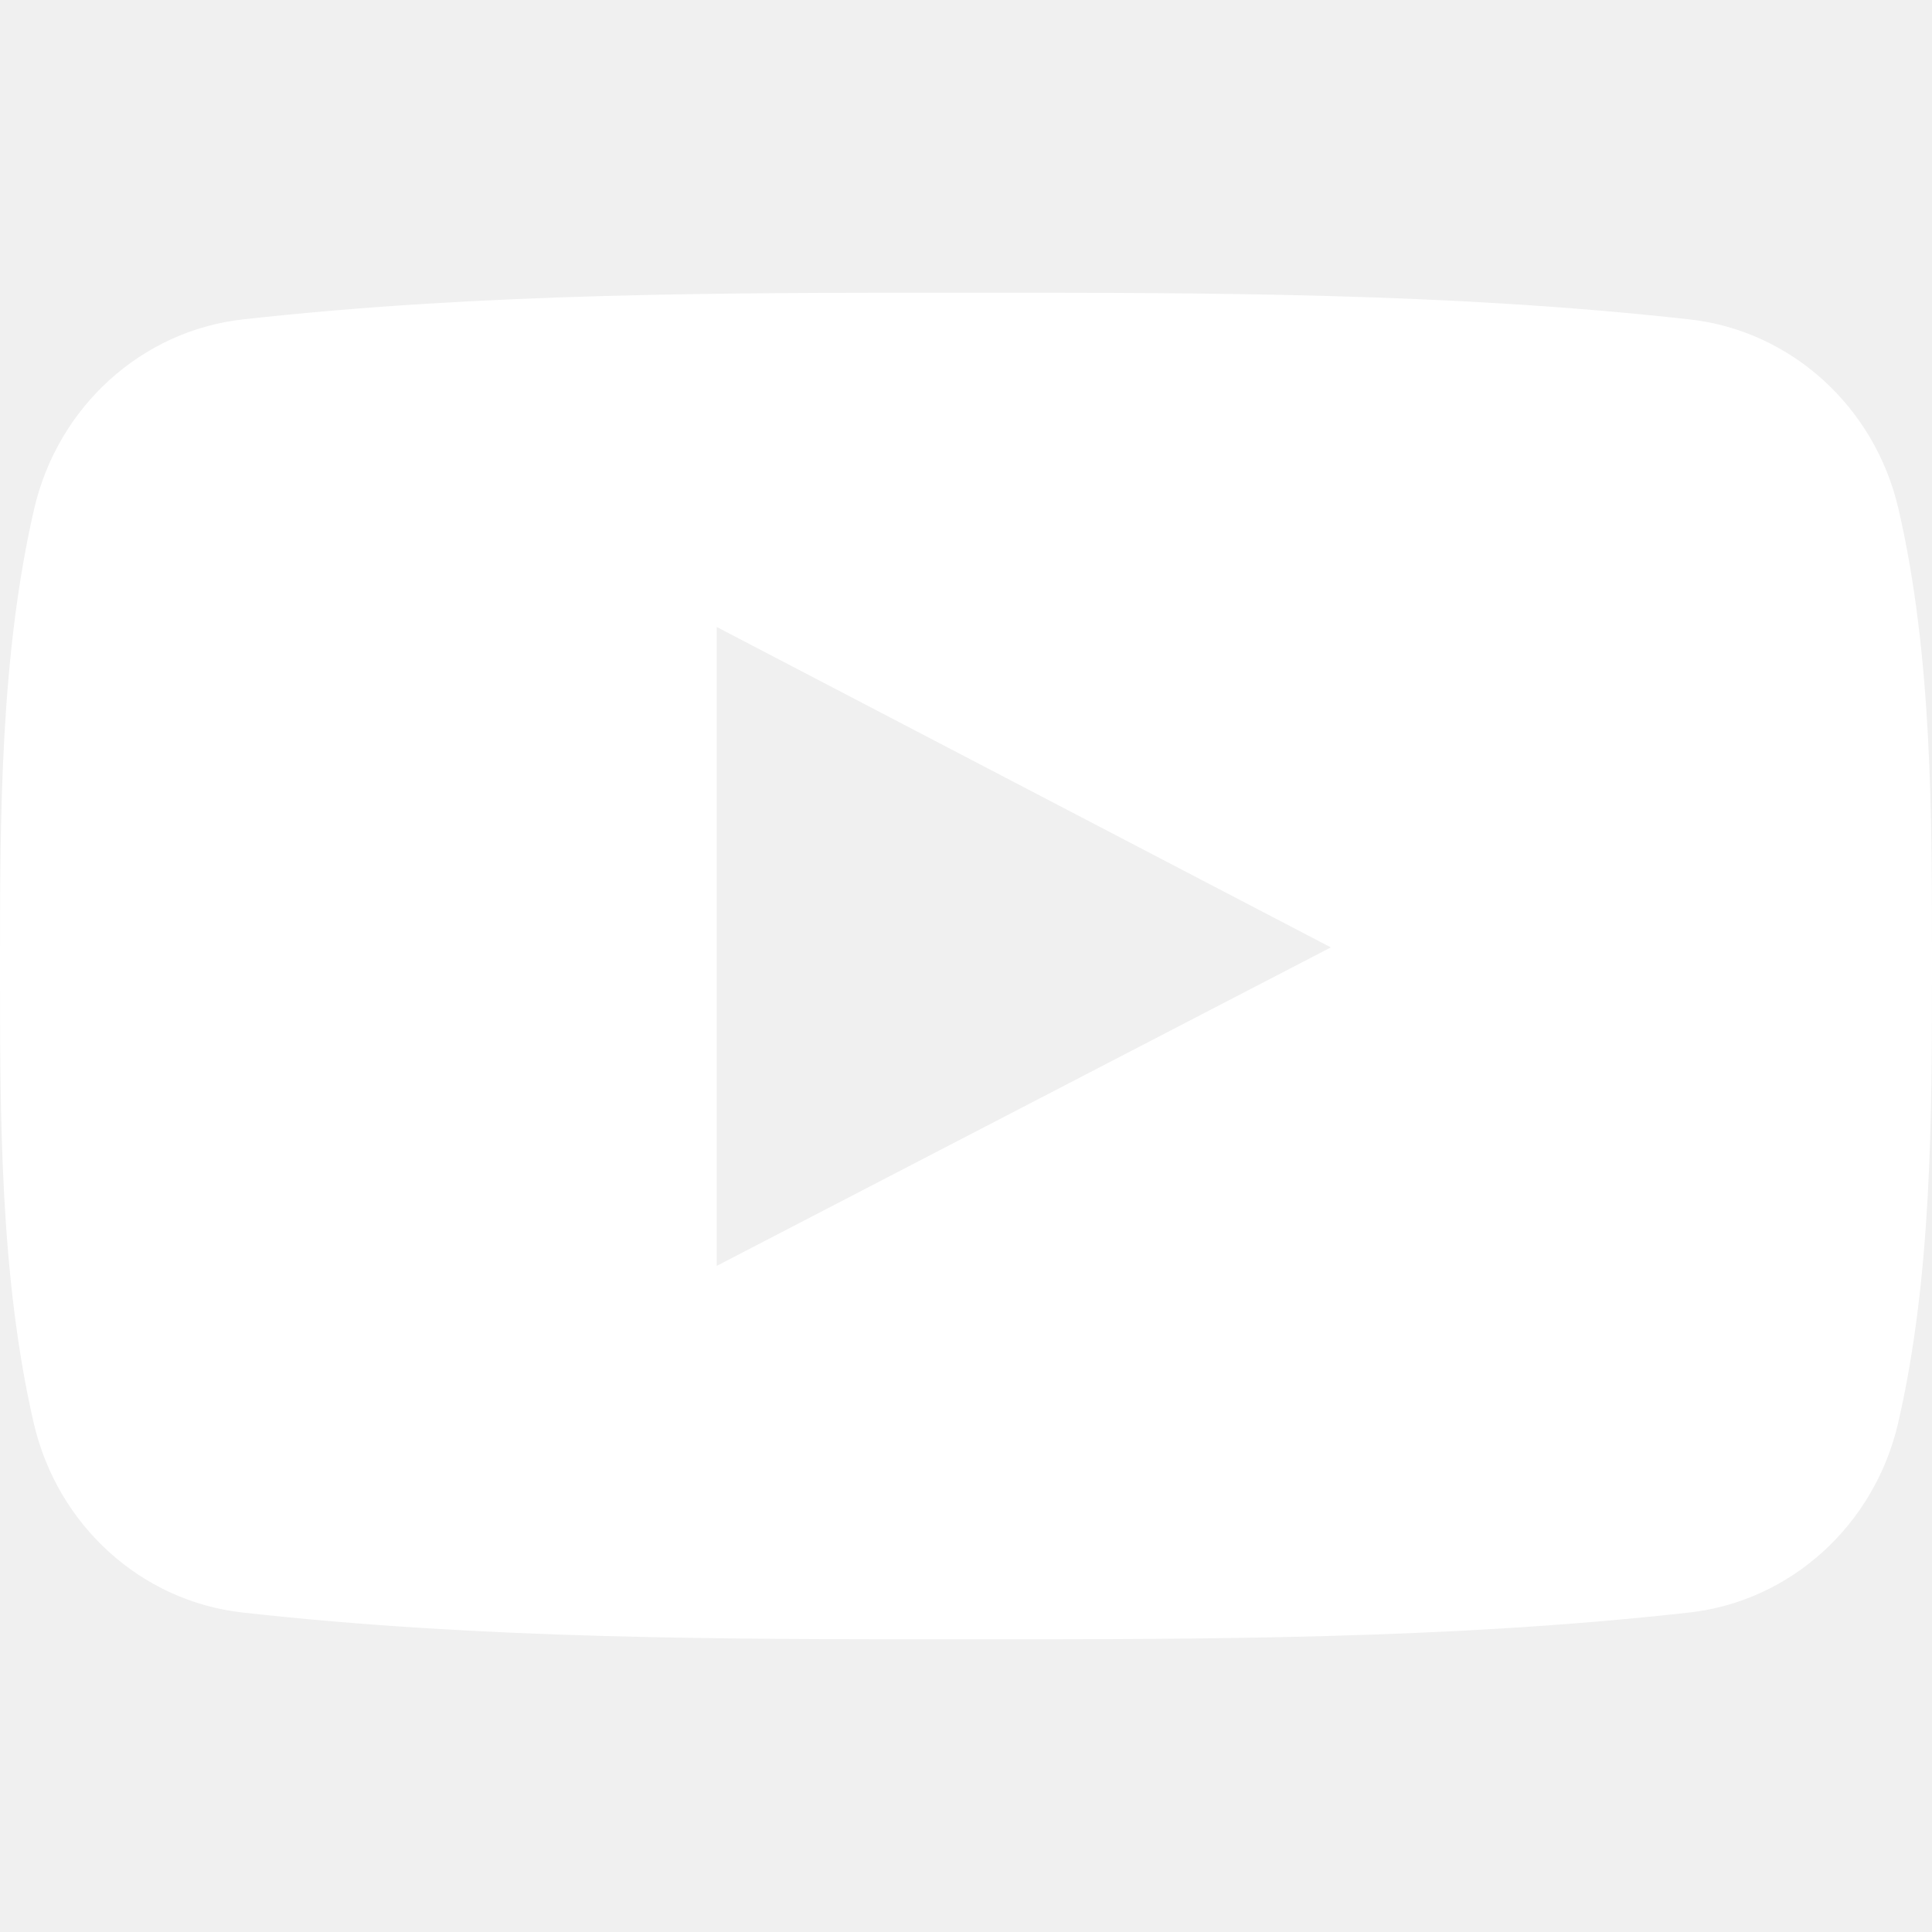
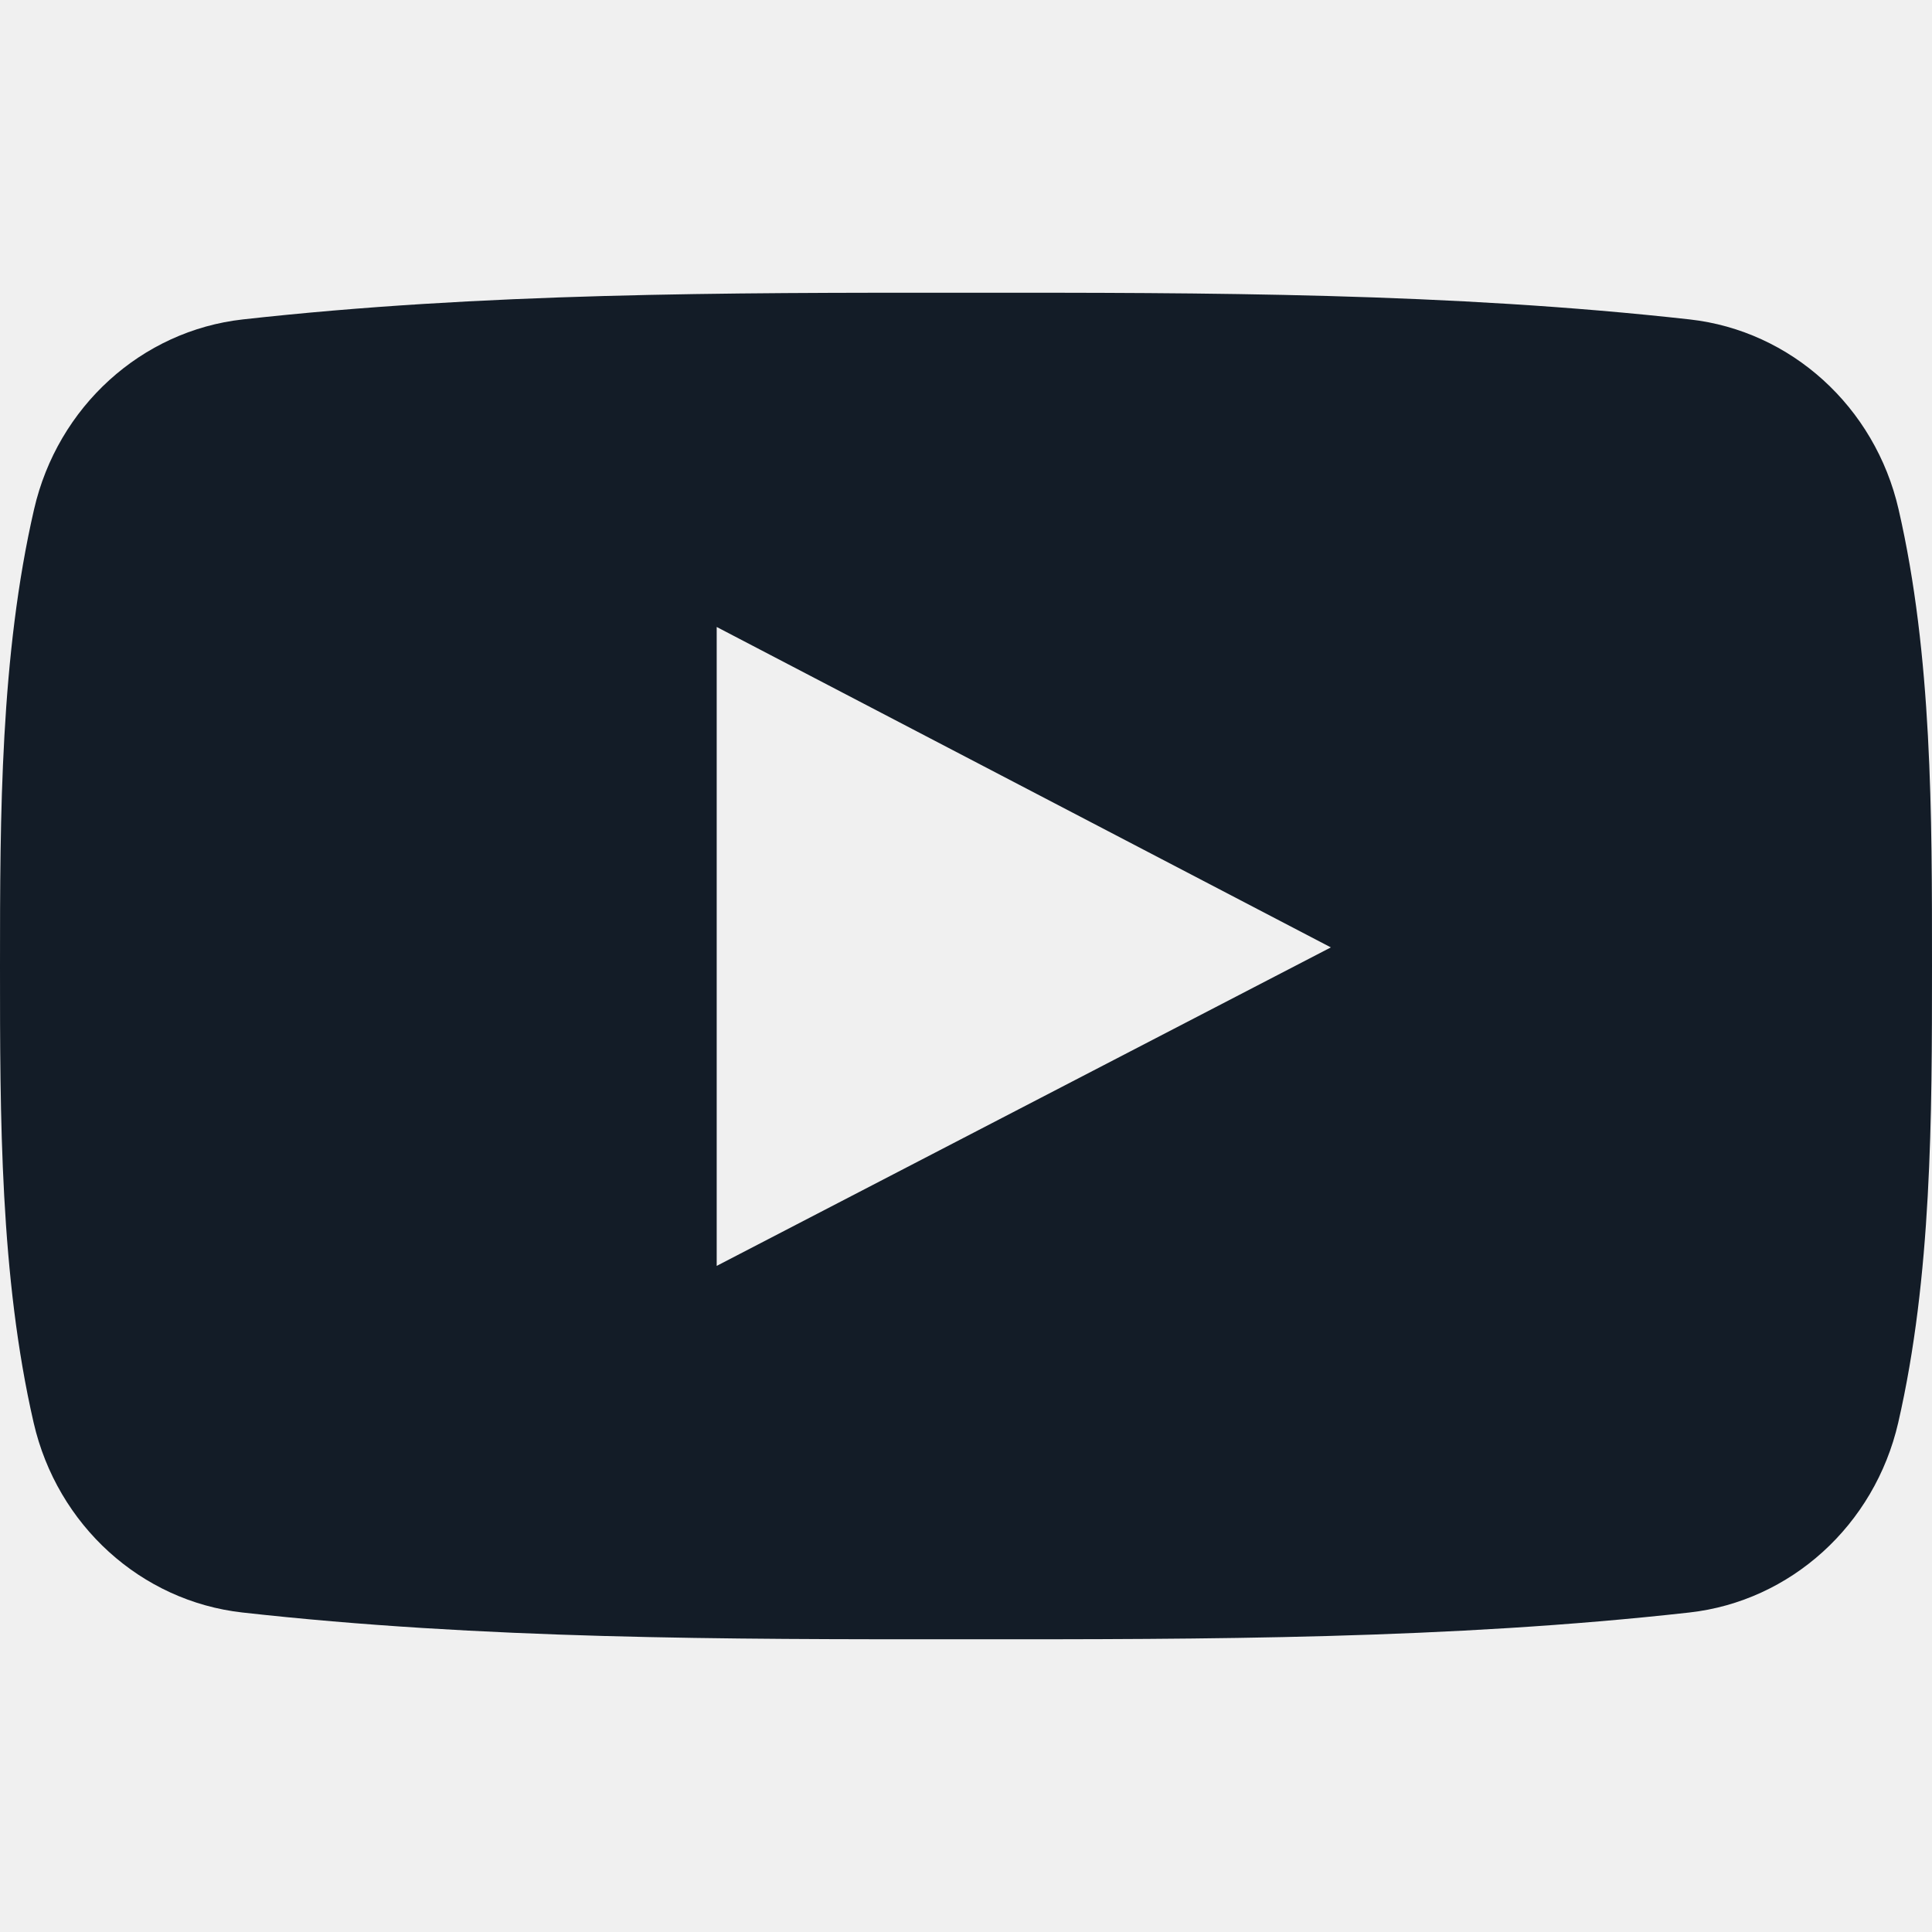
<svg xmlns="http://www.w3.org/2000/svg" width="27" height="27" viewBox="0 0 27 27" fill="none">
-   <path d="M26.533 7.118C26.203 5.682 25.028 4.622 23.614 4.464C20.266 4.091 16.878 4.089 13.504 4.091C10.13 4.089 6.741 4.091 3.393 4.464C1.98 4.622 0.806 5.682 0.476 7.118C0.005 9.163 0 11.395 0 13.5C0 15.605 0 17.837 0.47 19.882C0.8 21.318 1.974 22.377 3.388 22.535C6.736 22.909 10.125 22.911 13.499 22.909C16.873 22.911 20.262 22.909 23.609 22.535C25.022 22.377 26.197 21.318 26.528 19.882C26.998 17.837 27 15.605 27 13.5C27 11.395 27.004 9.163 26.533 7.118ZM10.016 17.691C10.016 14.704 10.016 11.749 10.016 8.762C12.877 10.255 15.72 11.738 18.599 13.24C15.729 14.729 12.885 16.203 10.016 17.691Z" fill="white" />
+   <path d="M26.533 7.118C26.203 5.682 25.028 4.622 23.614 4.464C20.266 4.091 16.878 4.089 13.504 4.091C10.13 4.089 6.741 4.091 3.393 4.464C1.98 4.622 0.806 5.682 0.476 7.118C0.005 9.163 0 11.395 0 13.5C0 15.605 0 17.837 0.47 19.882C0.8 21.318 1.974 22.377 3.388 22.535C6.736 22.909 10.125 22.911 13.499 22.909C16.873 22.911 20.262 22.909 23.609 22.535C25.022 22.377 26.197 21.318 26.528 19.882C26.998 17.837 27 15.605 27 13.5C27 11.395 27.004 9.163 26.533 7.118ZM10.016 17.691C10.016 14.704 10.016 11.749 10.016 8.762C12.877 10.255 15.72 11.738 18.599 13.24C15.729 14.729 12.885 16.203 10.016 17.691Z" fill="#131c27" />
</svg>
